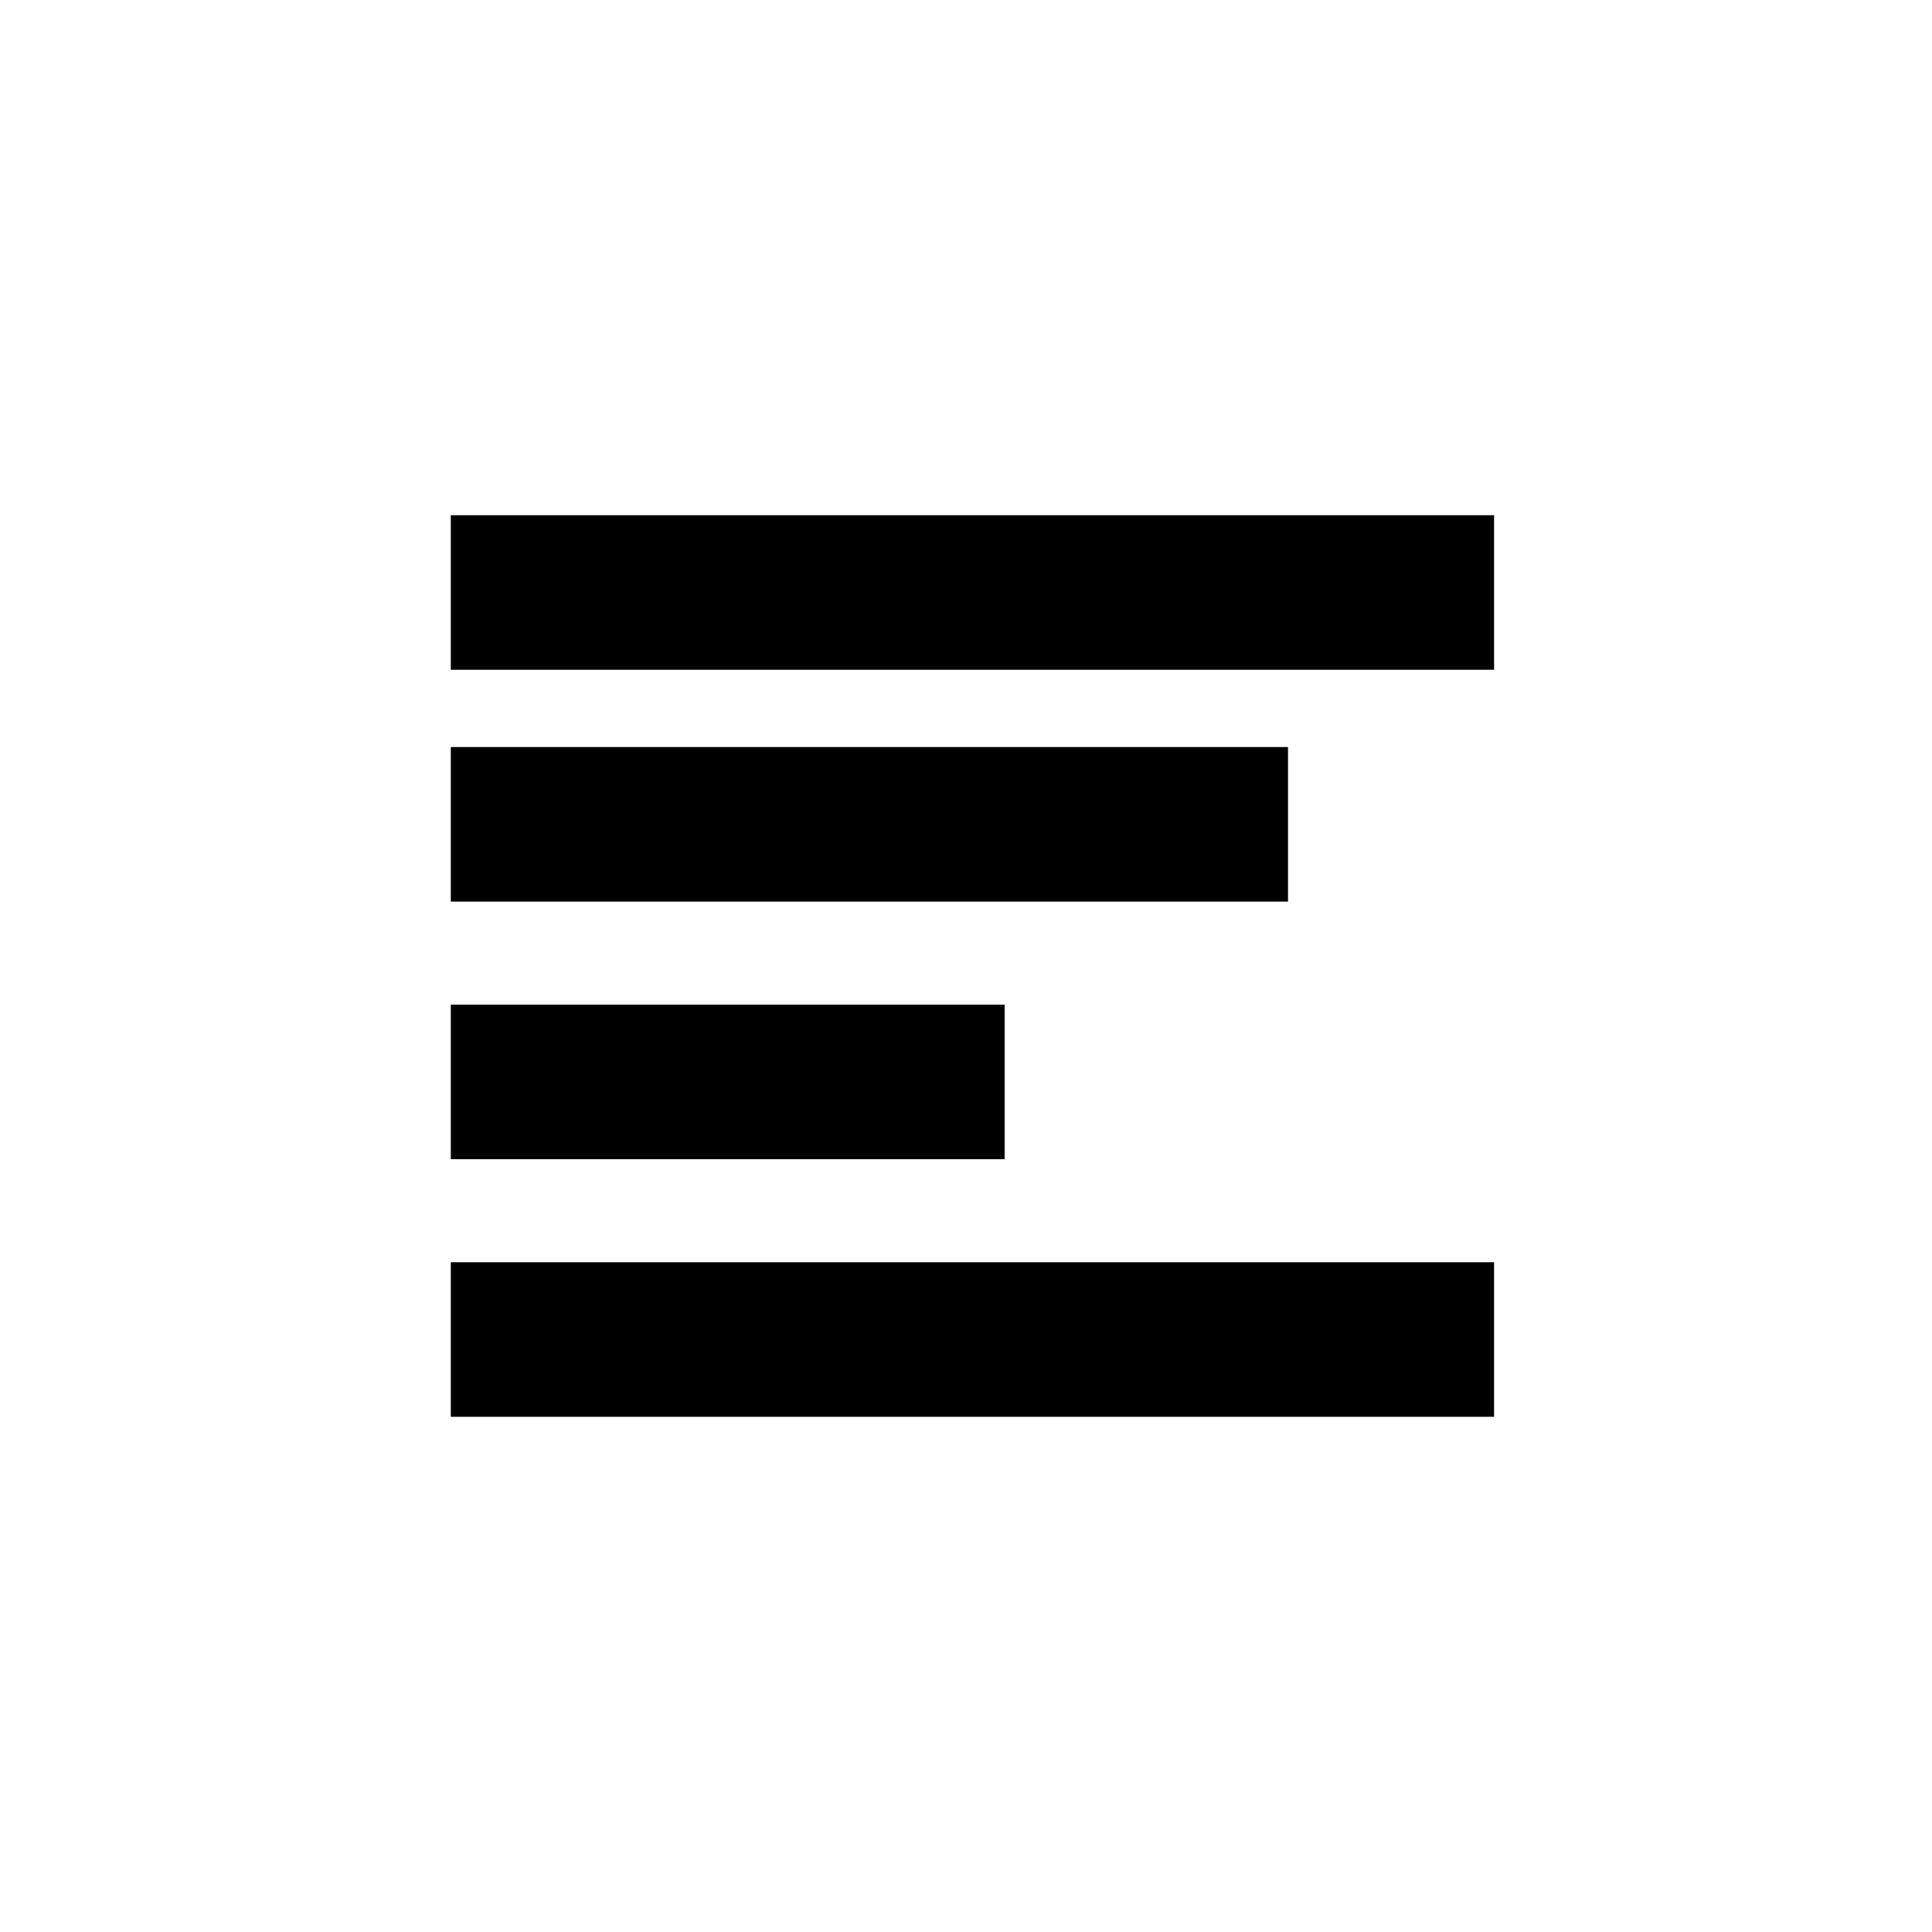
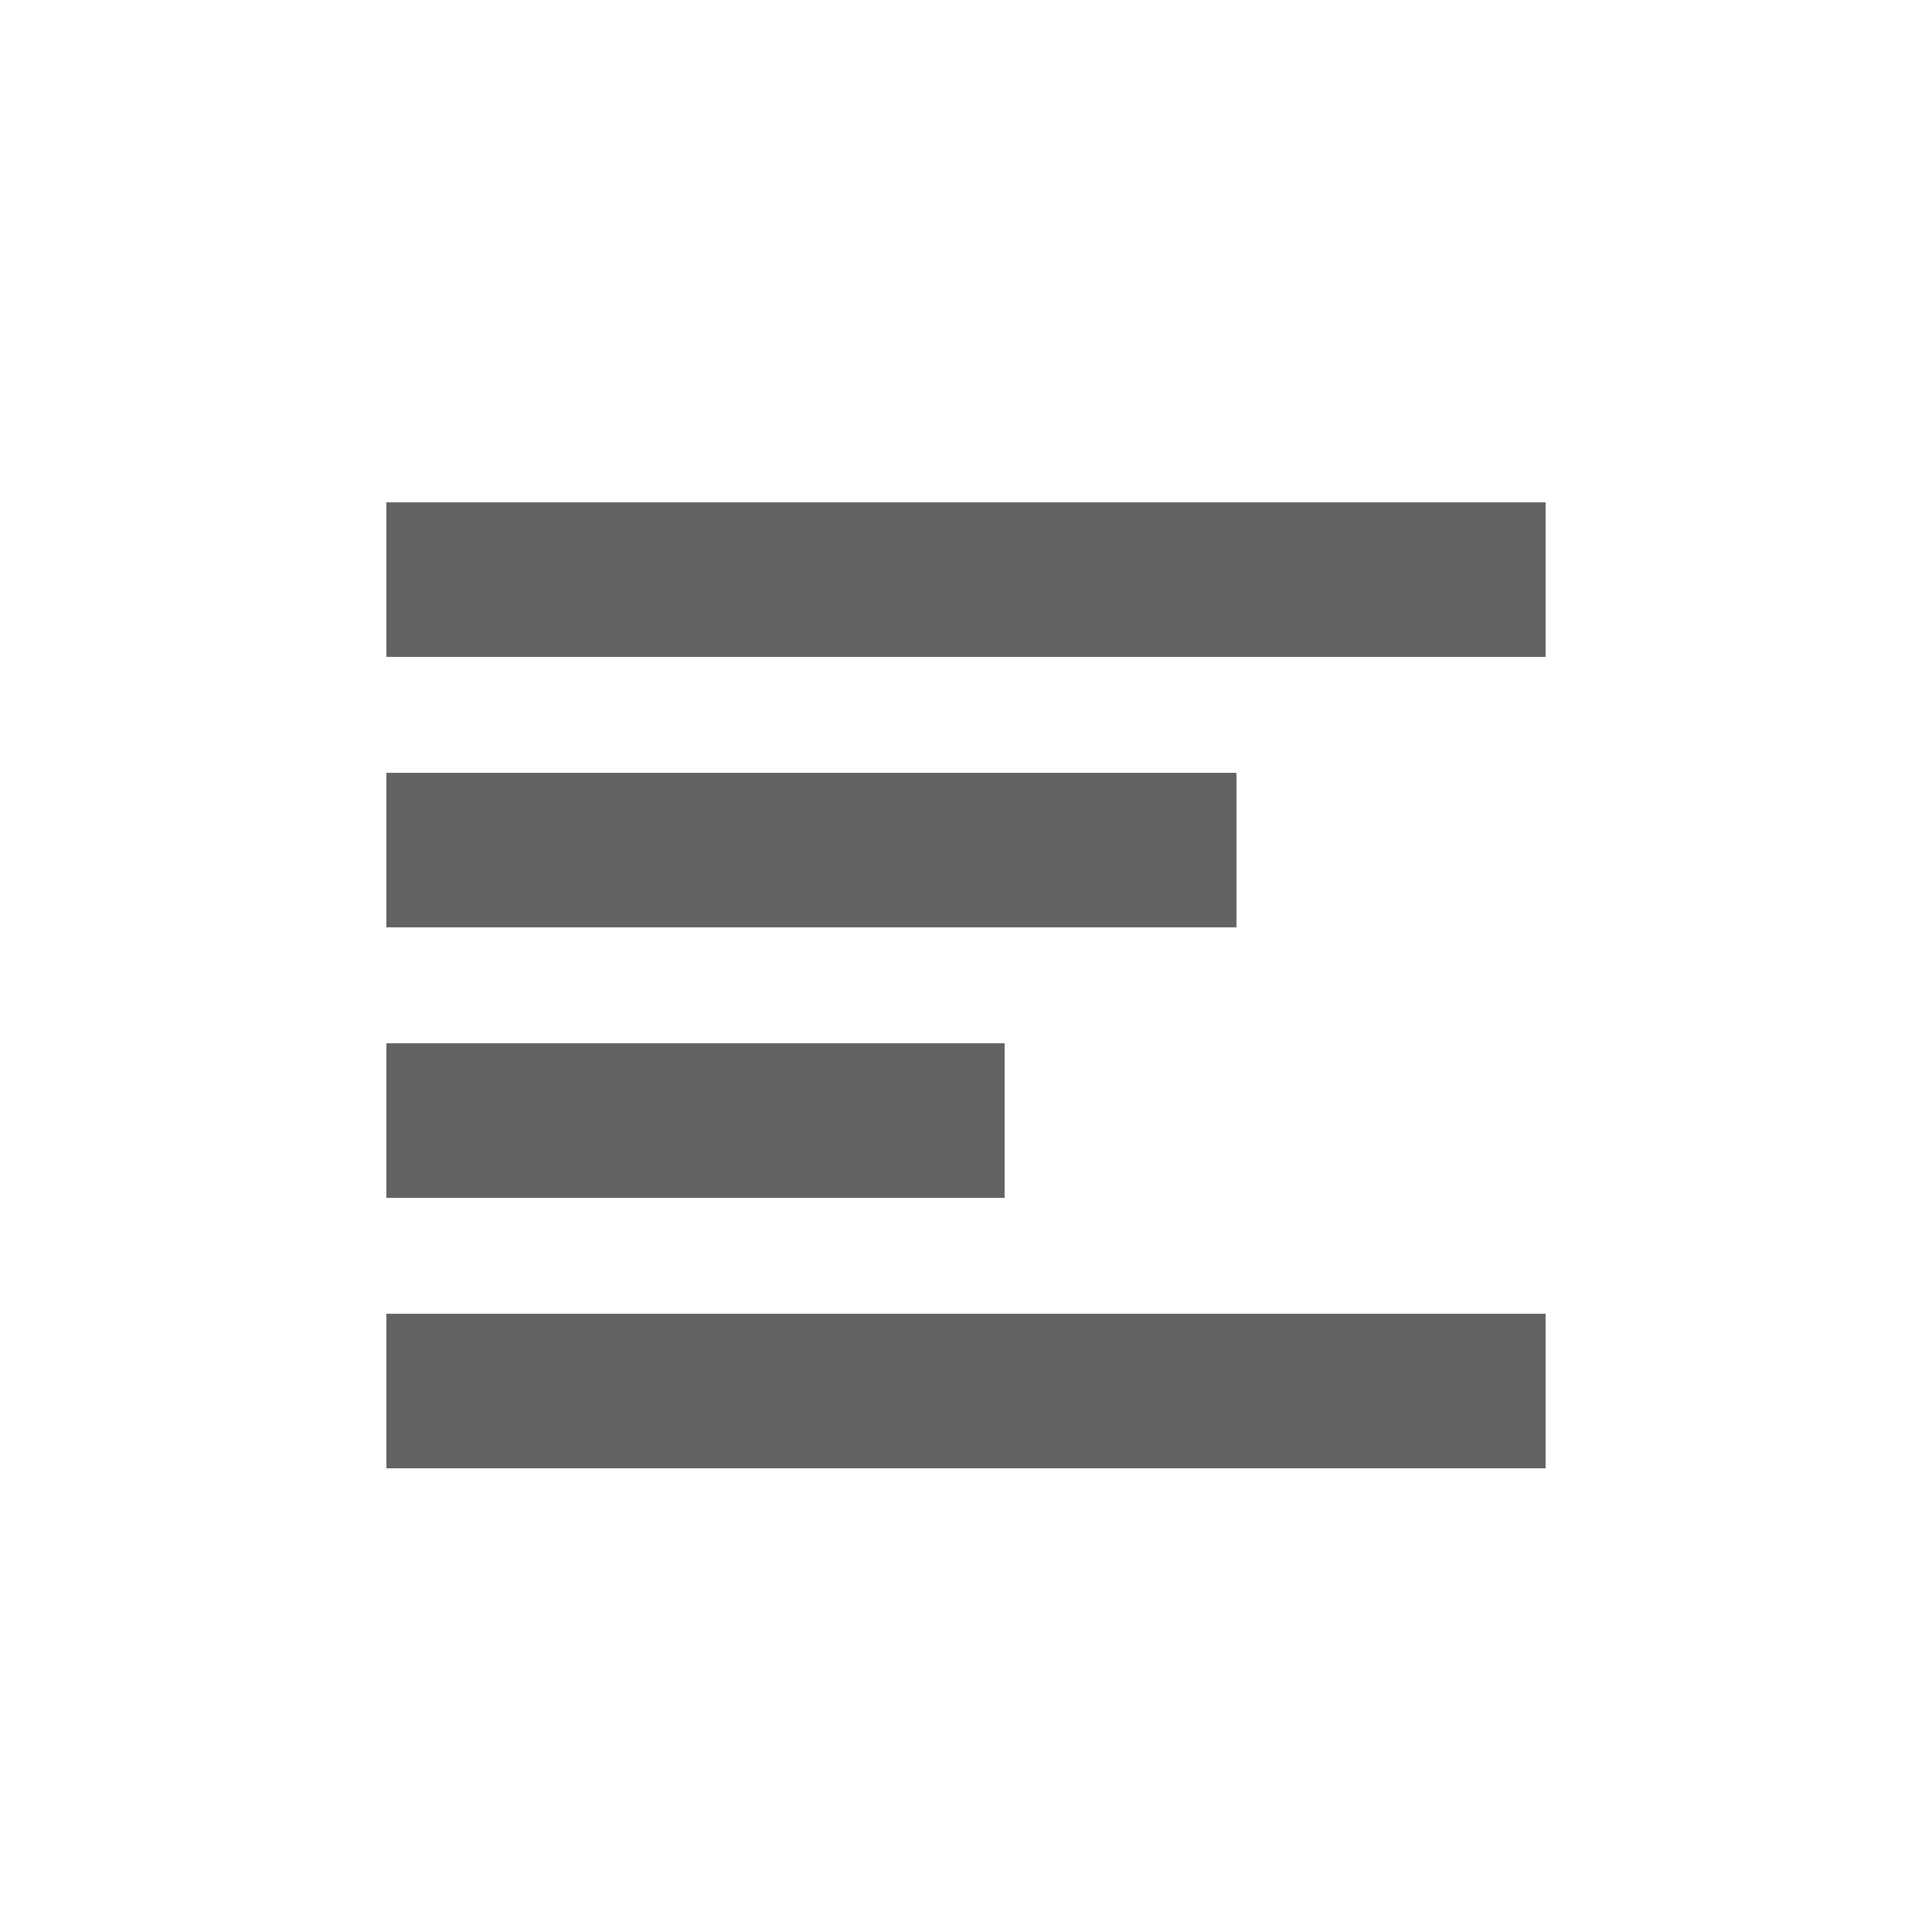
- <svg xmlns="http://www.w3.org/2000/svg" width="150" height="150" viewBox="0 0 150 150">
+ <svg xmlns="http://www.w3.org/2000/svg" width="50" height="50" viewBox="0 0 50 50">
  <defs>
    <clipPath id="clip-LeftAlignIcon">
-       <rect width="150" height="150" />
+       <rect width="50" height="50" />
    </clipPath>
  </defs>
  <g id="LeftAlignIcon" clip-path="url(#clip-LeftAlignIcon)">
-     <g id="Left_Align" data-name="Left Align" transform="translate(35 40)">
-       <rect id="Rectangle_2" data-name="Rectangle 2" width="81" height="12" />
-       <rect id="Rectangle_3" data-name="Rectangle 3" width="65" height="12" transform="translate(0 18)" />
-       <rect id="Rectangle_4" data-name="Rectangle 4" width="43" height="12" transform="translate(0 38)" />
-       <rect id="Rectangle_5" data-name="Rectangle 5" width="81" height="12" transform="translate(0 58)" />
+     <g id="Align_left" data-name="Align left" transform="translate(10 13)">
+       <rect id="Rectangle_6" data-name="Rectangle 6" width="30" height="4" transform="translate(0 0)" fill="rgba(43,41,41,0.73)" />
+       <rect id="Rectangle_7" data-name="Rectangle 7" width="22" height="4" transform="translate(0 7)" fill="rgba(43,41,41,0.73)" />
+       <rect id="Rectangle_8" data-name="Rectangle 8" width="16" height="4" transform="translate(0 14)" fill="rgba(43,41,41,0.73)" />
+       <rect id="Rectangle_9" data-name="Rectangle 9" width="30" height="4" transform="translate(0 21)" fill="rgba(43,41,41,0.73)" />
    </g>
  </g>
</svg>
